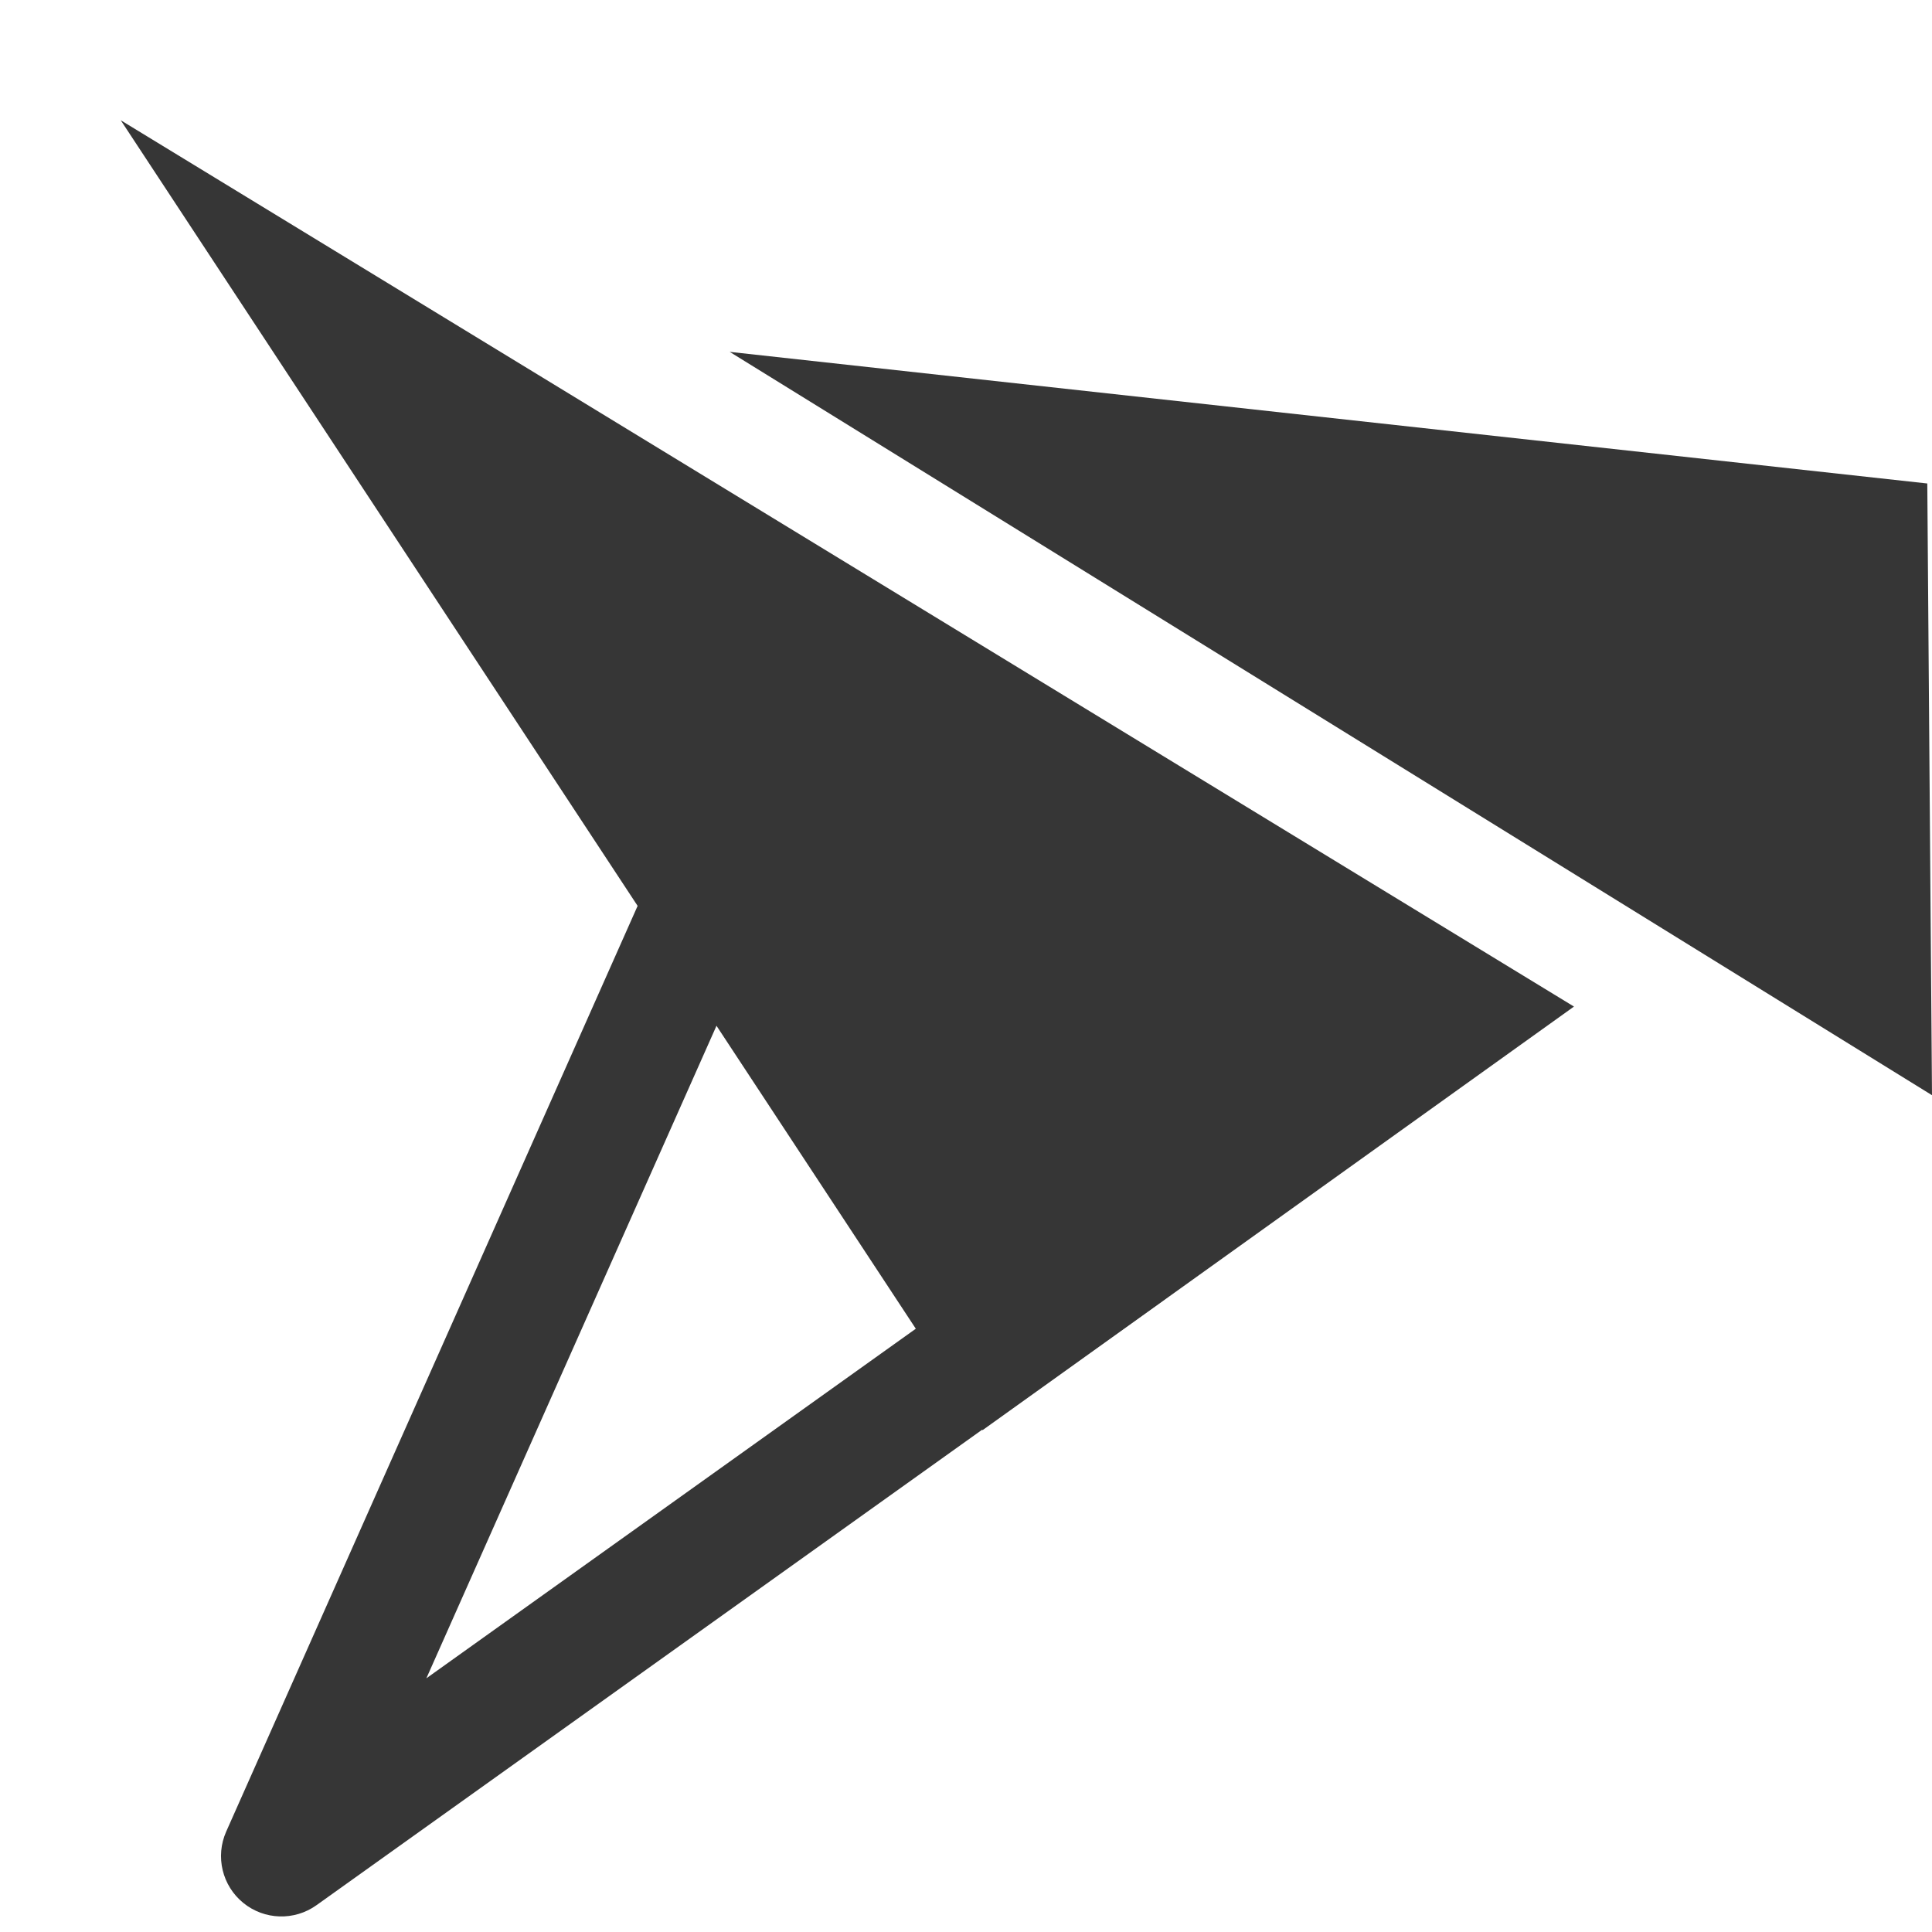
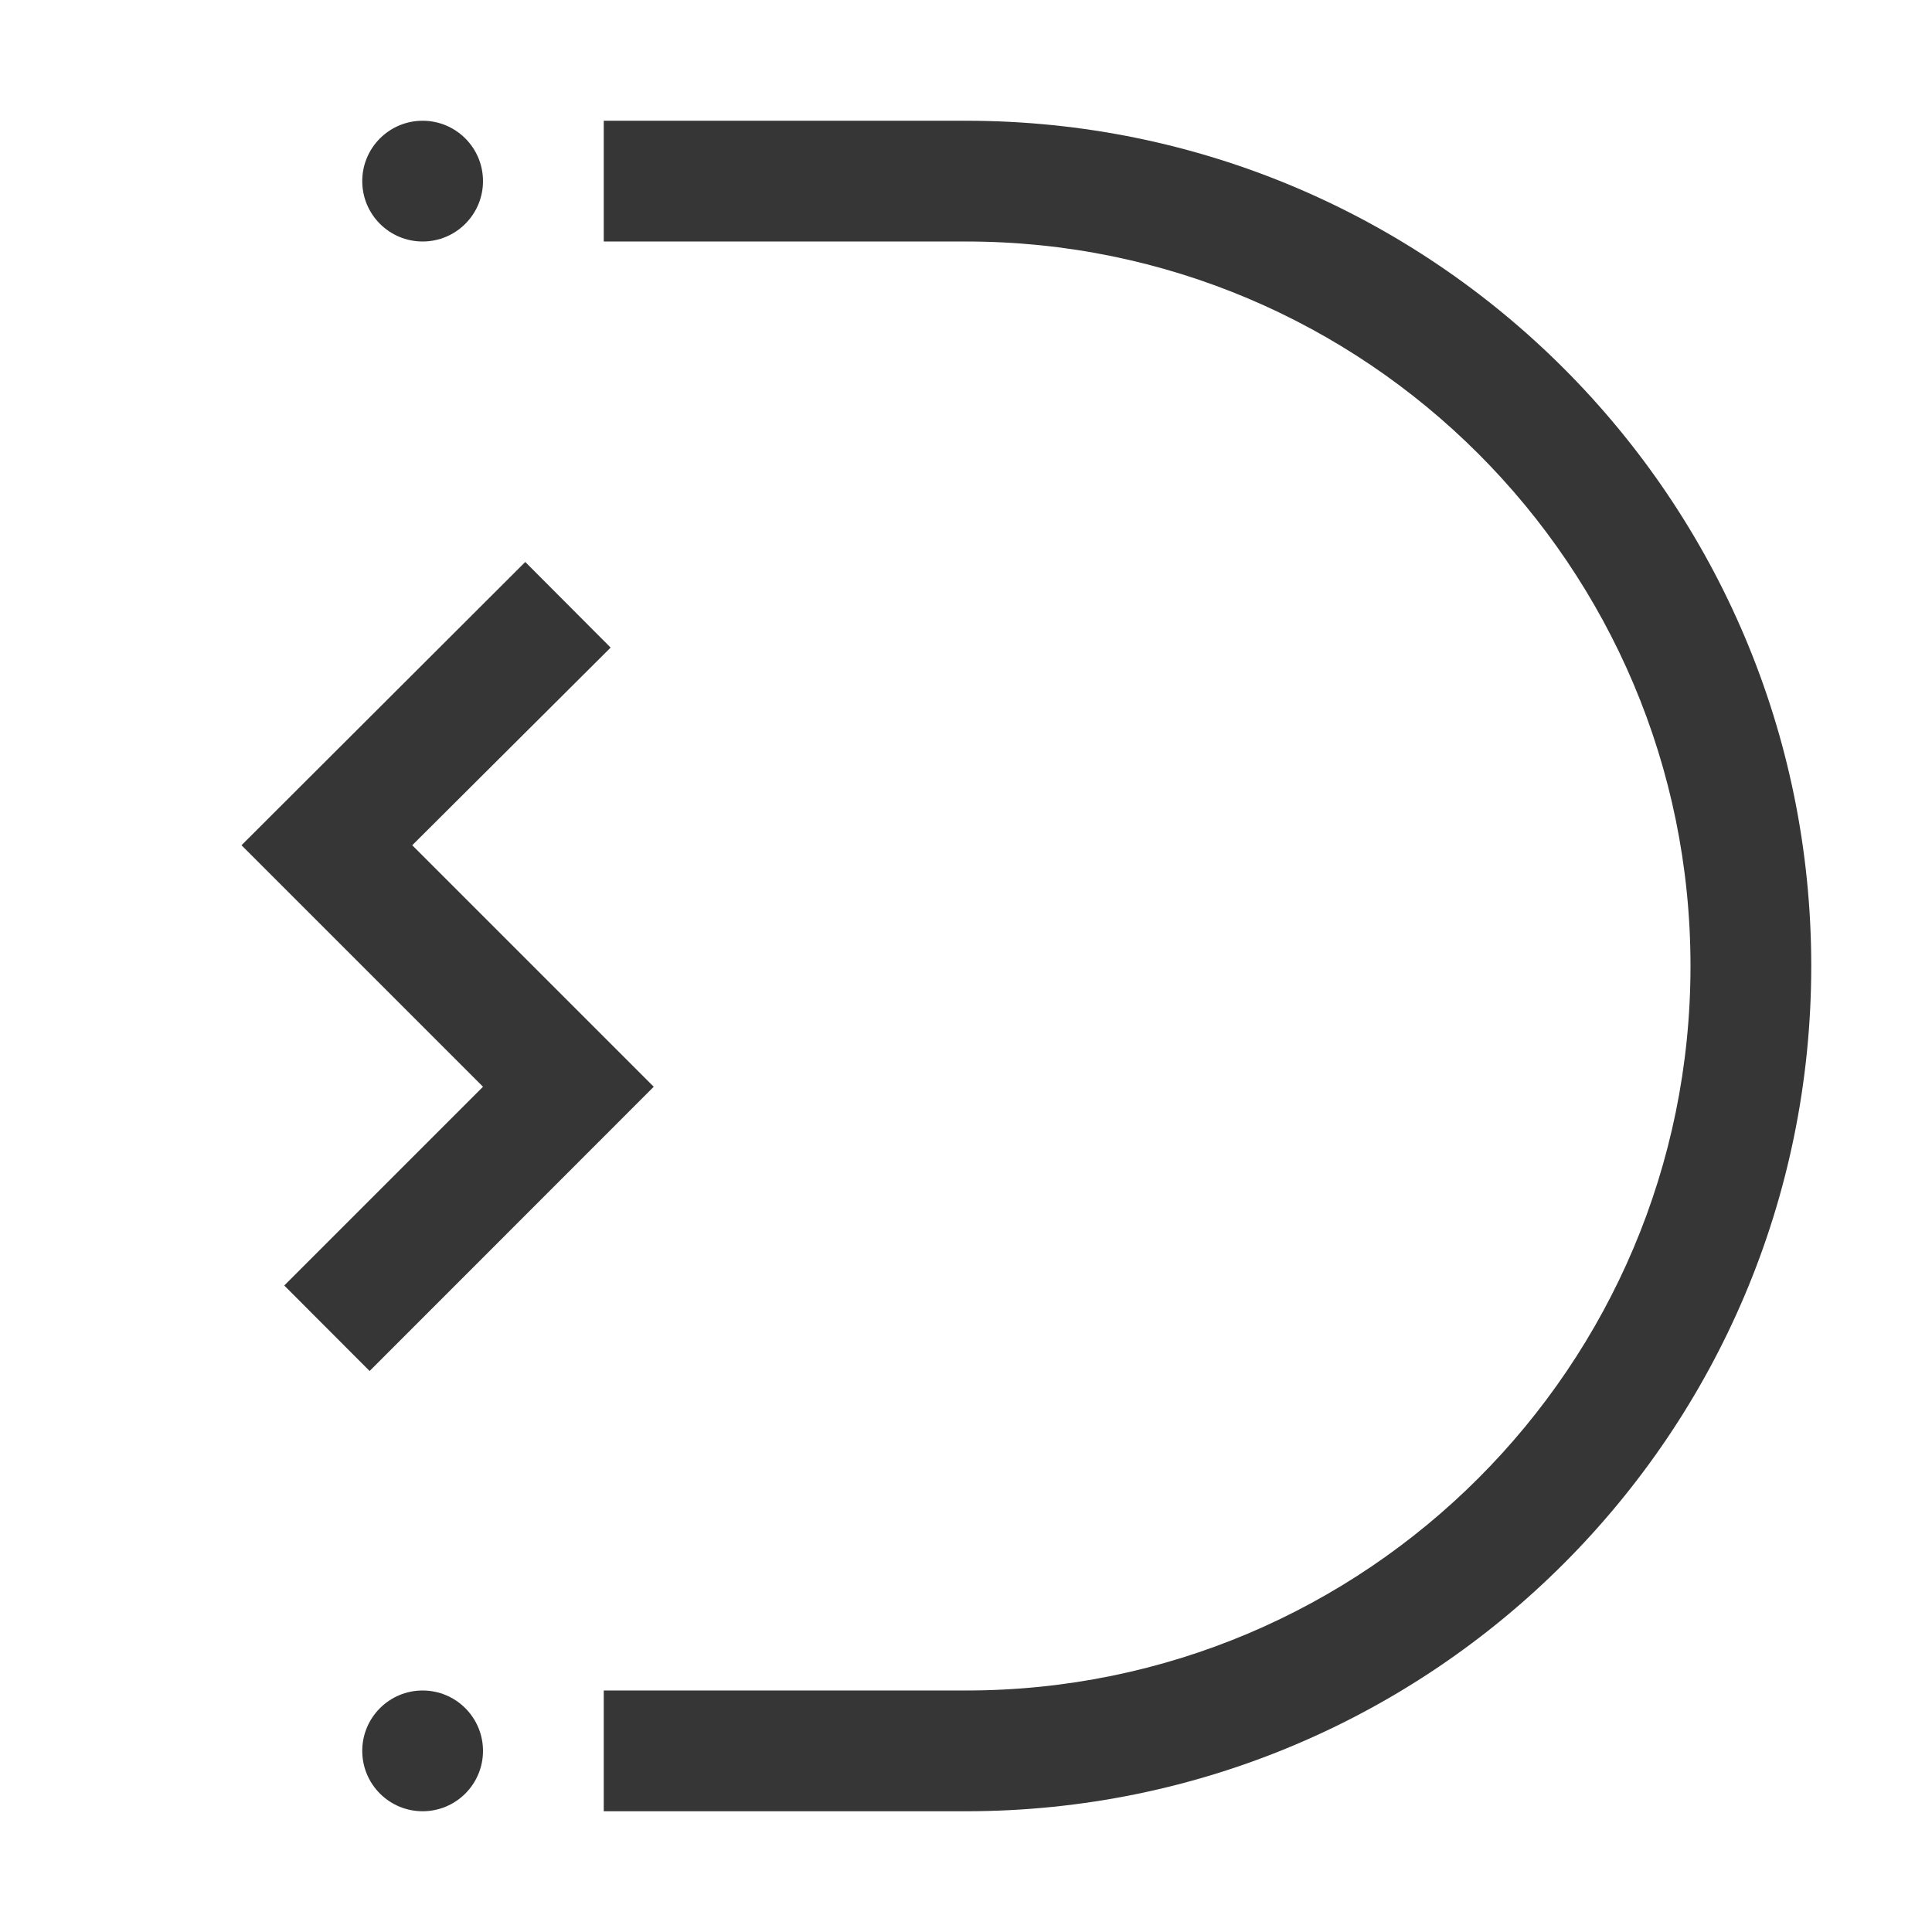
- <svg xmlns="http://www.w3.org/2000/svg" width="16px" height="16px" version="1.1" viewBox="0 0 16 16">
-   <g fill="#363636">
-     <path d="m1 0.996 7.137 10.848 4.898-3.508z" />
-     <path d="m6.043 2.914 9.957 6.156-0.039-5.066z" />
-   </g>
-   <path d="m6.273 5.876a0.5 0.5 0 0 0-0.4 0.293l-4 9a0.5 0.5 0 0 0 0.748 0.609l7-5a0.5 0.5 0 0 0 0.109-0.707l-3-4a0.5 0.5 0 0 0-0.457-0.195zm0.168 1.478 2.182 2.908-5.092 3.637z" color="#000000" fill="#363636" stroke-linecap="round" stroke-linejoin="round" style="-inkscape-stroke:none" />
+ <svg xmlns="http://www.w3.org/2000/svg" width="16" height="16">
+   <circle cx="3.5" cy="1.5" r=".5" style="fill:#363636;fill-rule:evenodd;stroke-linecap:round;stroke-linejoin:round;stop-color:#000" />
+   <circle cx="3.5" cy="14.5" r=".5" style="fill:#363636;fill-rule:evenodd;stroke-linecap:round;stroke-linejoin:round;stop-color:#000" />
+   <path d="M8 1v1a6 6 0 0 1 6 6 6 6 0 0 1-6 6v1a7 7 0 0 0 7-7 7 7 0 0 0-7-7z" style="fill:#363636;fill-rule:evenodd;stroke-linecap:round;stroke-linejoin:round;stop-color:#000" />
+   <rect width="3" height="1" x="5" y="1" rx="0" ry="0" style="fill:#363636;fill-rule:evenodd;stroke-linecap:round;stroke-linejoin:round;stop-color:#000" />
+   <rect width="3" height="1" x="5" y="14" rx="0" ry="0" style="fill:#363636;fill-rule:evenodd;stroke-linecap:round;stroke-linejoin:round;stop-color:#000" />
+   <path d="M4.35 4.654 2 7l2 2-1.646 1.646.707.708L5.414 9l-2-2 1.643-1.637Z" style="color:#000;fill:#363636;fill-opacity:1;-inkscape-stroke:none" />
</svg>
